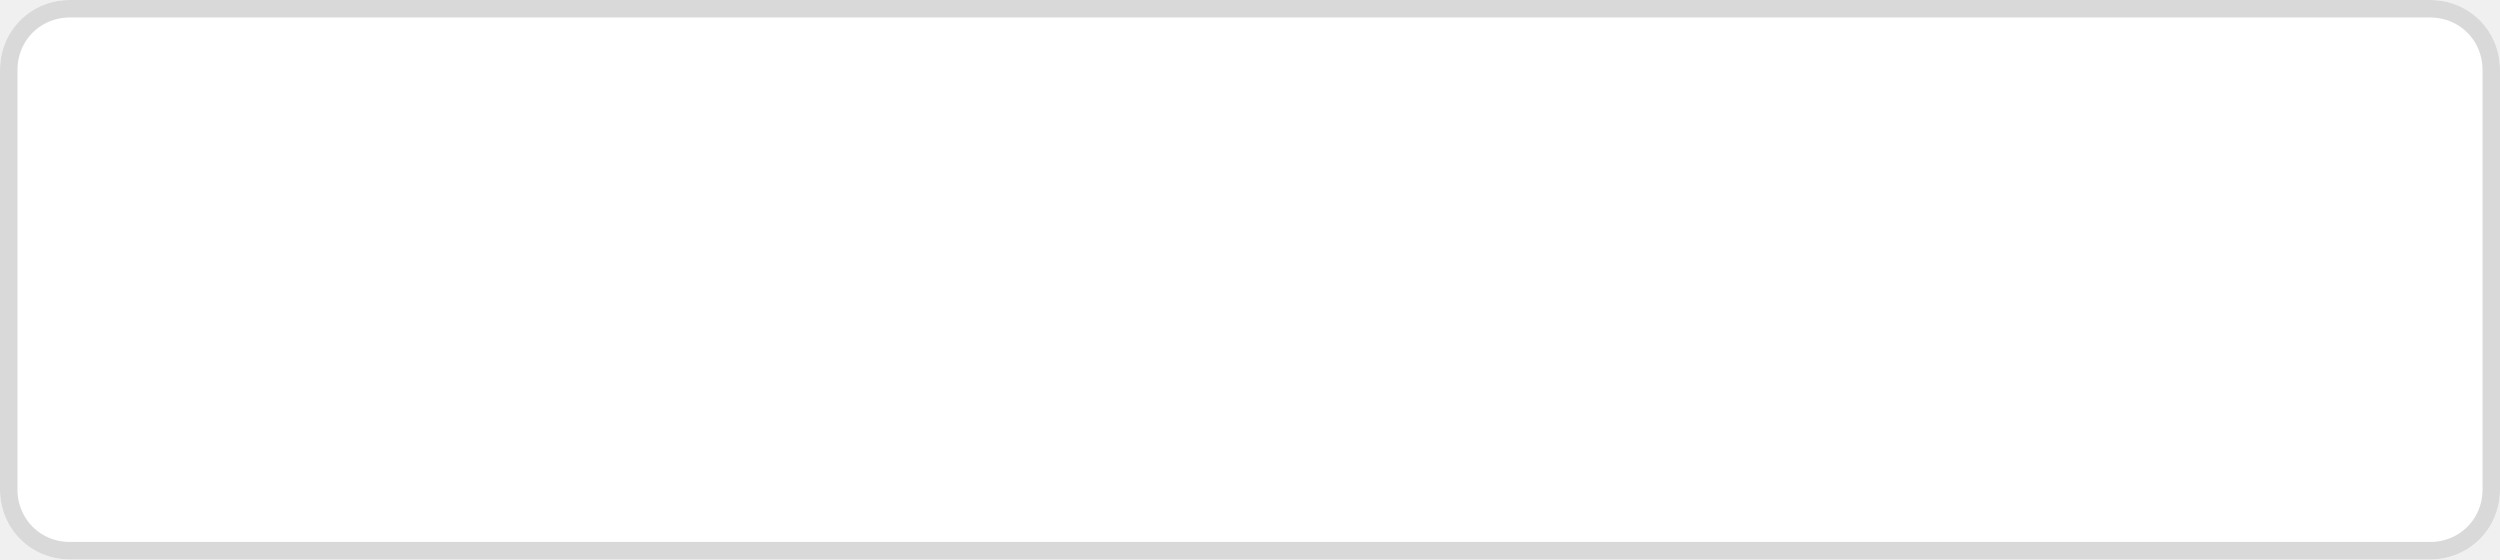
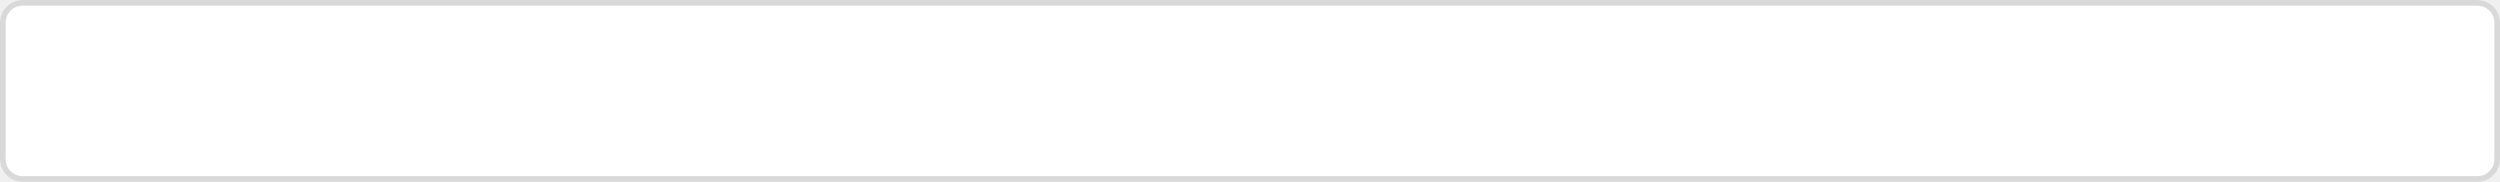
- <svg xmlns="http://www.w3.org/2000/svg" version="1.1" width="143px" height="32px">
+ <svg xmlns="http://www.w3.org/2000/svg" version="1.1" width="440px" height="32px">
  <defs>
-     <mask fill="white" id="clip25">
-       <path d="M 0 28  L 0 4  C 0 1.76  1.76 0  4 0  L 39.611 0  L 63.167 0  L 63.722 0  L 139 0  C 141.24 0  143 1.76  143 4  L 143 28  C 143 30.24  141.24 32  139 32  L 4 32  C 1.76 32  0 30.24  0 28  Z " fill-rule="evenodd" />
+     <mask fill="white" id="clip65">
+       <path d="M 0 28  L 0 4  C 0 1.76  1.76 0  4 0  L 249.833 0  L 436 0  C 438.24 0  440 1.76  440 4  L 440 28  C 440 30.24  438.24 32  436 32  L 293.167 32  L 4 32  C 1.76 32  0 30.24  0 28  Z " fill-rule="evenodd" />
    </mask>
  </defs>
-   <g transform="matrix(1 0 0 1 -773 -657 )">
-     <path d="M 0 28  L 0 4  C 0 1.76  1.76 0  4 0  L 39.611 0  L 63.167 0  L 63.722 0  L 139 0  C 141.24 0  143 1.76  143 4  L 143 28  C 143 30.24  141.24 32  139 32  L 4 32  C 1.76 32  0 30.24  0 28  Z " fill-rule="nonzero" fill="#ffffff" stroke="none" transform="matrix(1 0 0 1 773 657 )" />
-     <path d="M 0 28  L 0 4  C 0 1.76  1.76 0  4 0  L 39.611 0  L 63.167 0  L 63.722 0  L 139 0  C 141.24 0  143 1.76  143 4  L 143 28  C 143 30.24  141.24 32  139 32  L 4 32  C 1.76 32  0 30.24  0 28  Z " stroke-width="2" stroke="#d9d9d9" fill="none" transform="matrix(1 0 0 1 773 657 )" mask="url(#clip25)" />
+   <g transform="matrix(1 0 0 1 -550 -807 )">
+     <path d="M 0 28  L 0 4  C 0 1.76  1.76 0  4 0  L 249.833 0  L 436 0  C 438.24 0  440 1.76  440 4  L 440 28  C 440 30.24  438.24 32  436 32  L 293.167 32  L 4 32  C 1.76 32  0 30.24  0 28  Z " fill-rule="nonzero" fill="#ffffff" stroke="none" transform="matrix(1 0 0 1 550 807 )" />
+     <path d="M 0 28  L 0 4  C 0 1.76  1.76 0  4 0  L 249.833 0  L 436 0  C 438.24 0  440 1.76  440 4  L 440 28  C 440 30.24  438.24 32  436 32  L 293.167 32  L 4 32  C 1.76 32  0 30.24  0 28  Z " stroke-width="2" stroke="#d9d9d9" fill="none" transform="matrix(1 0 0 1 550 807 )" mask="url(#clip65)" />
  </g>
</svg>
